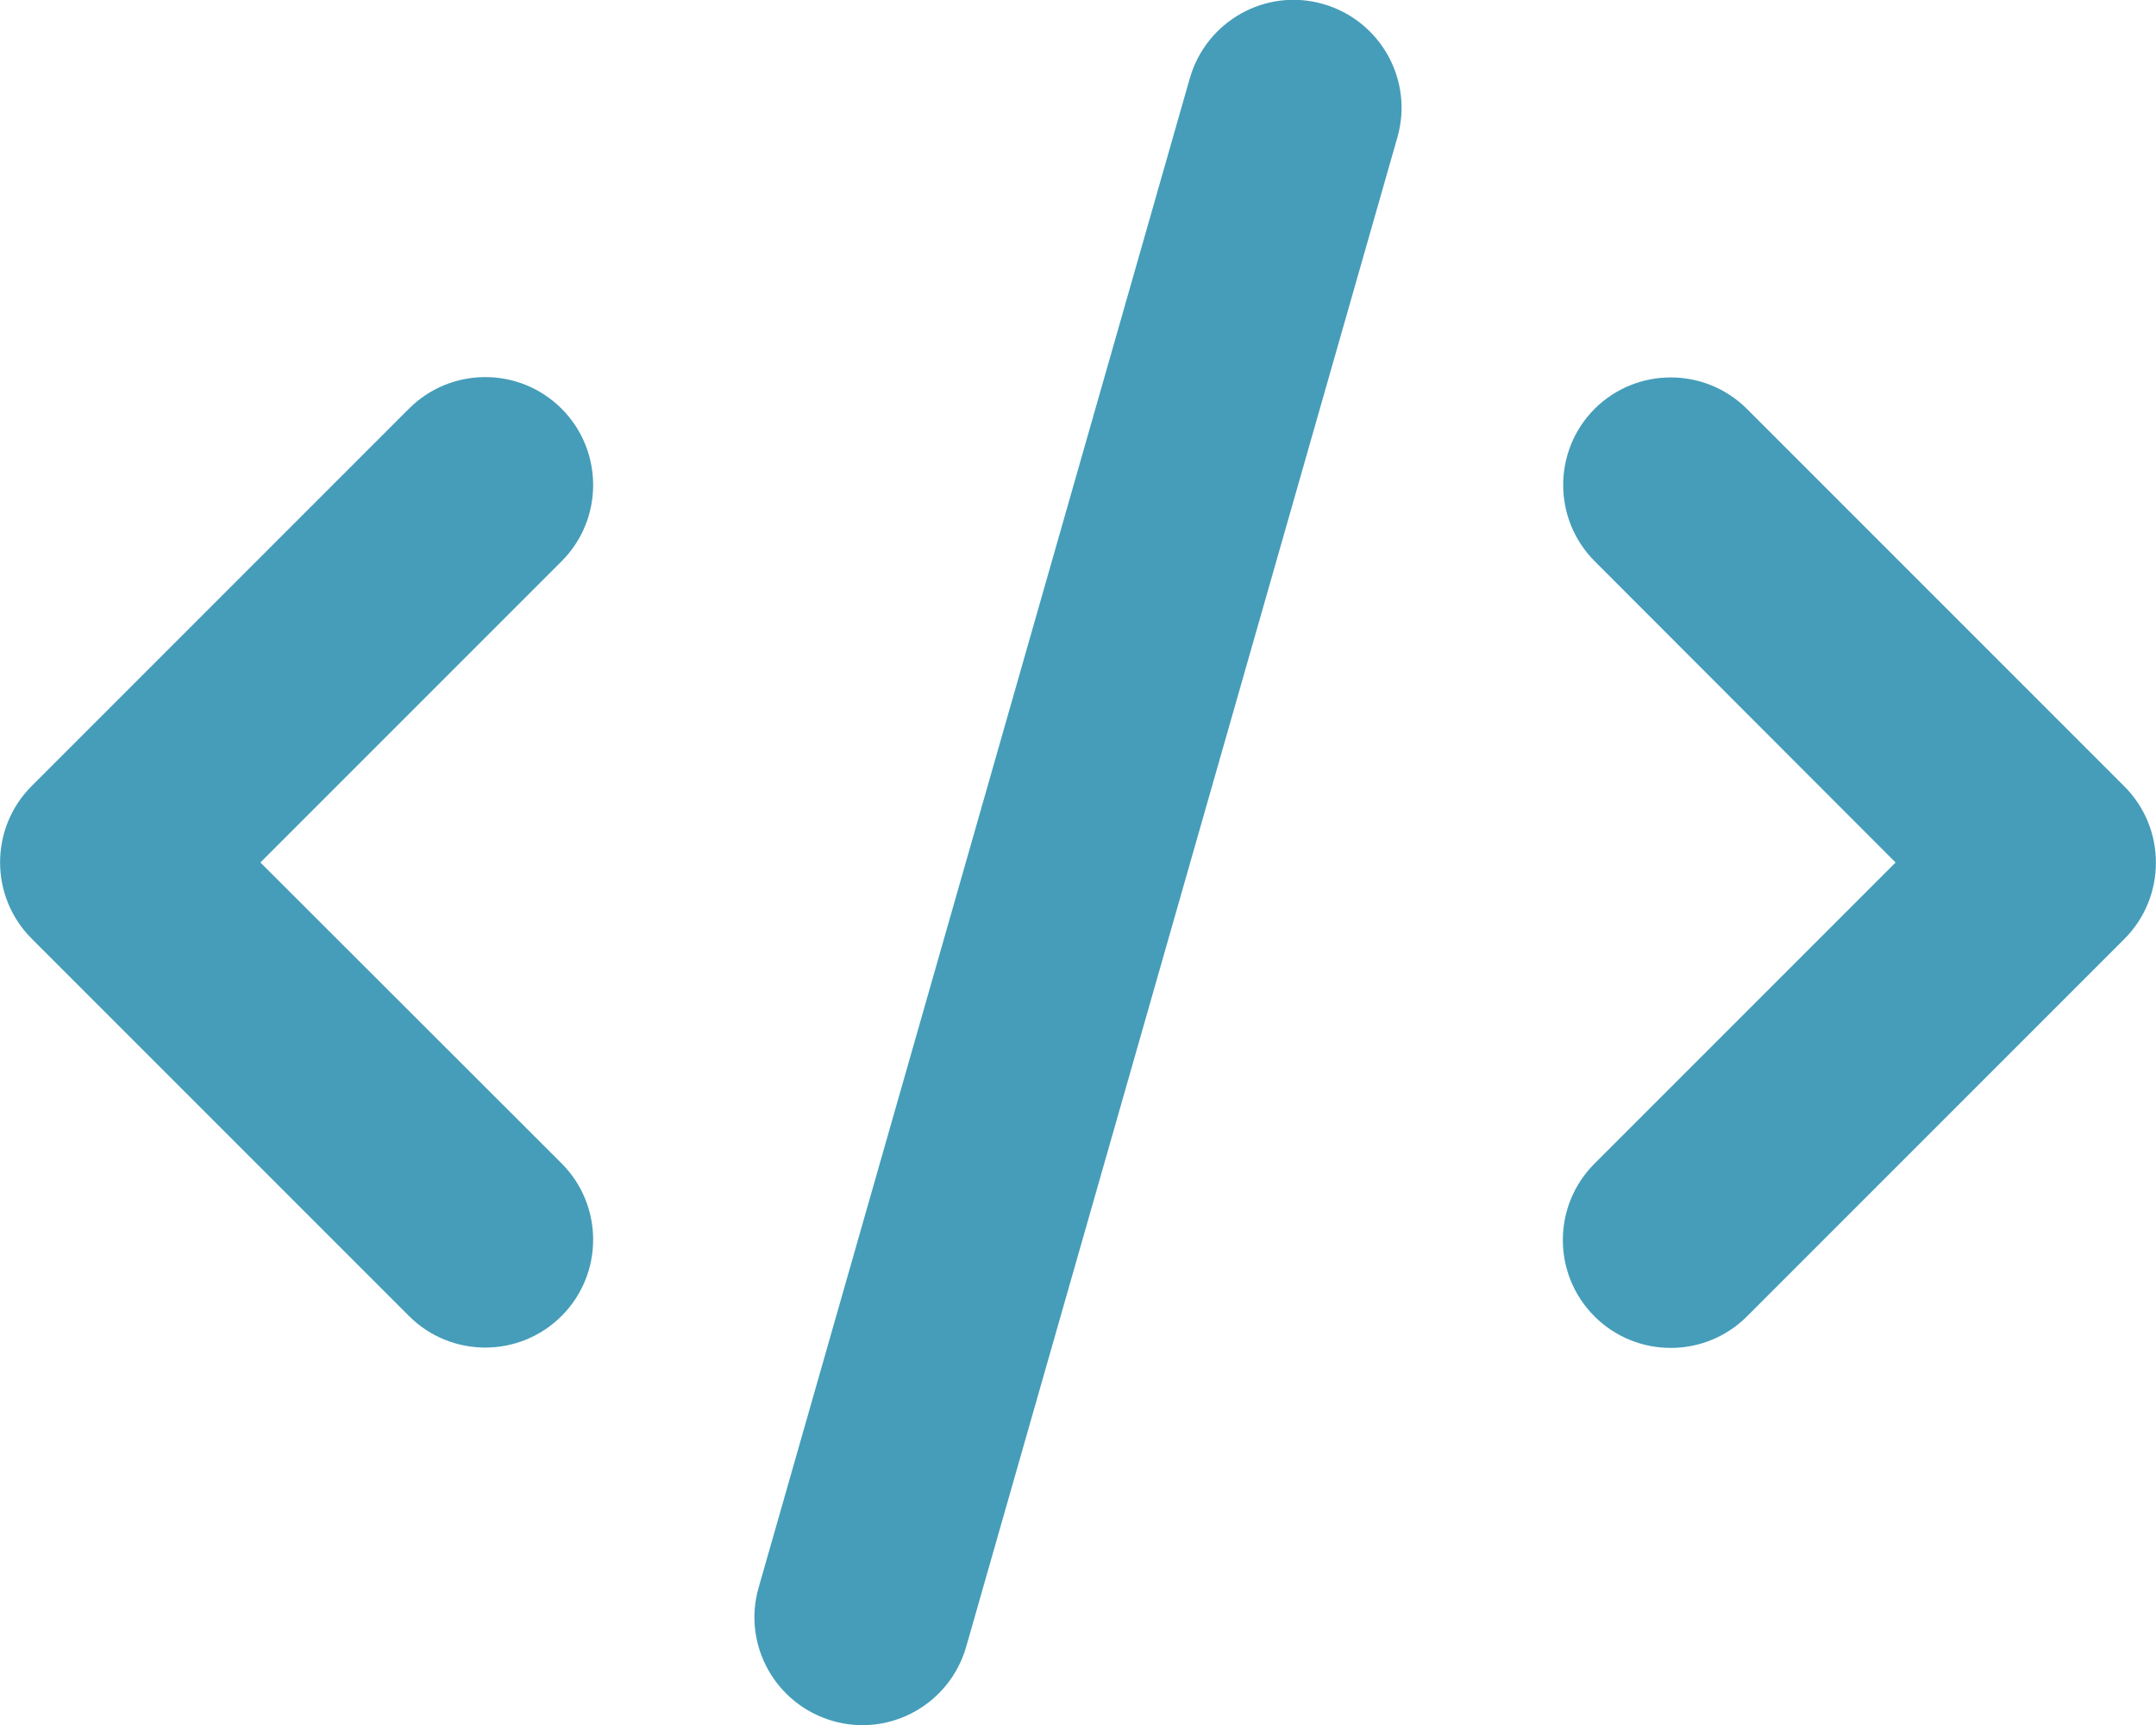
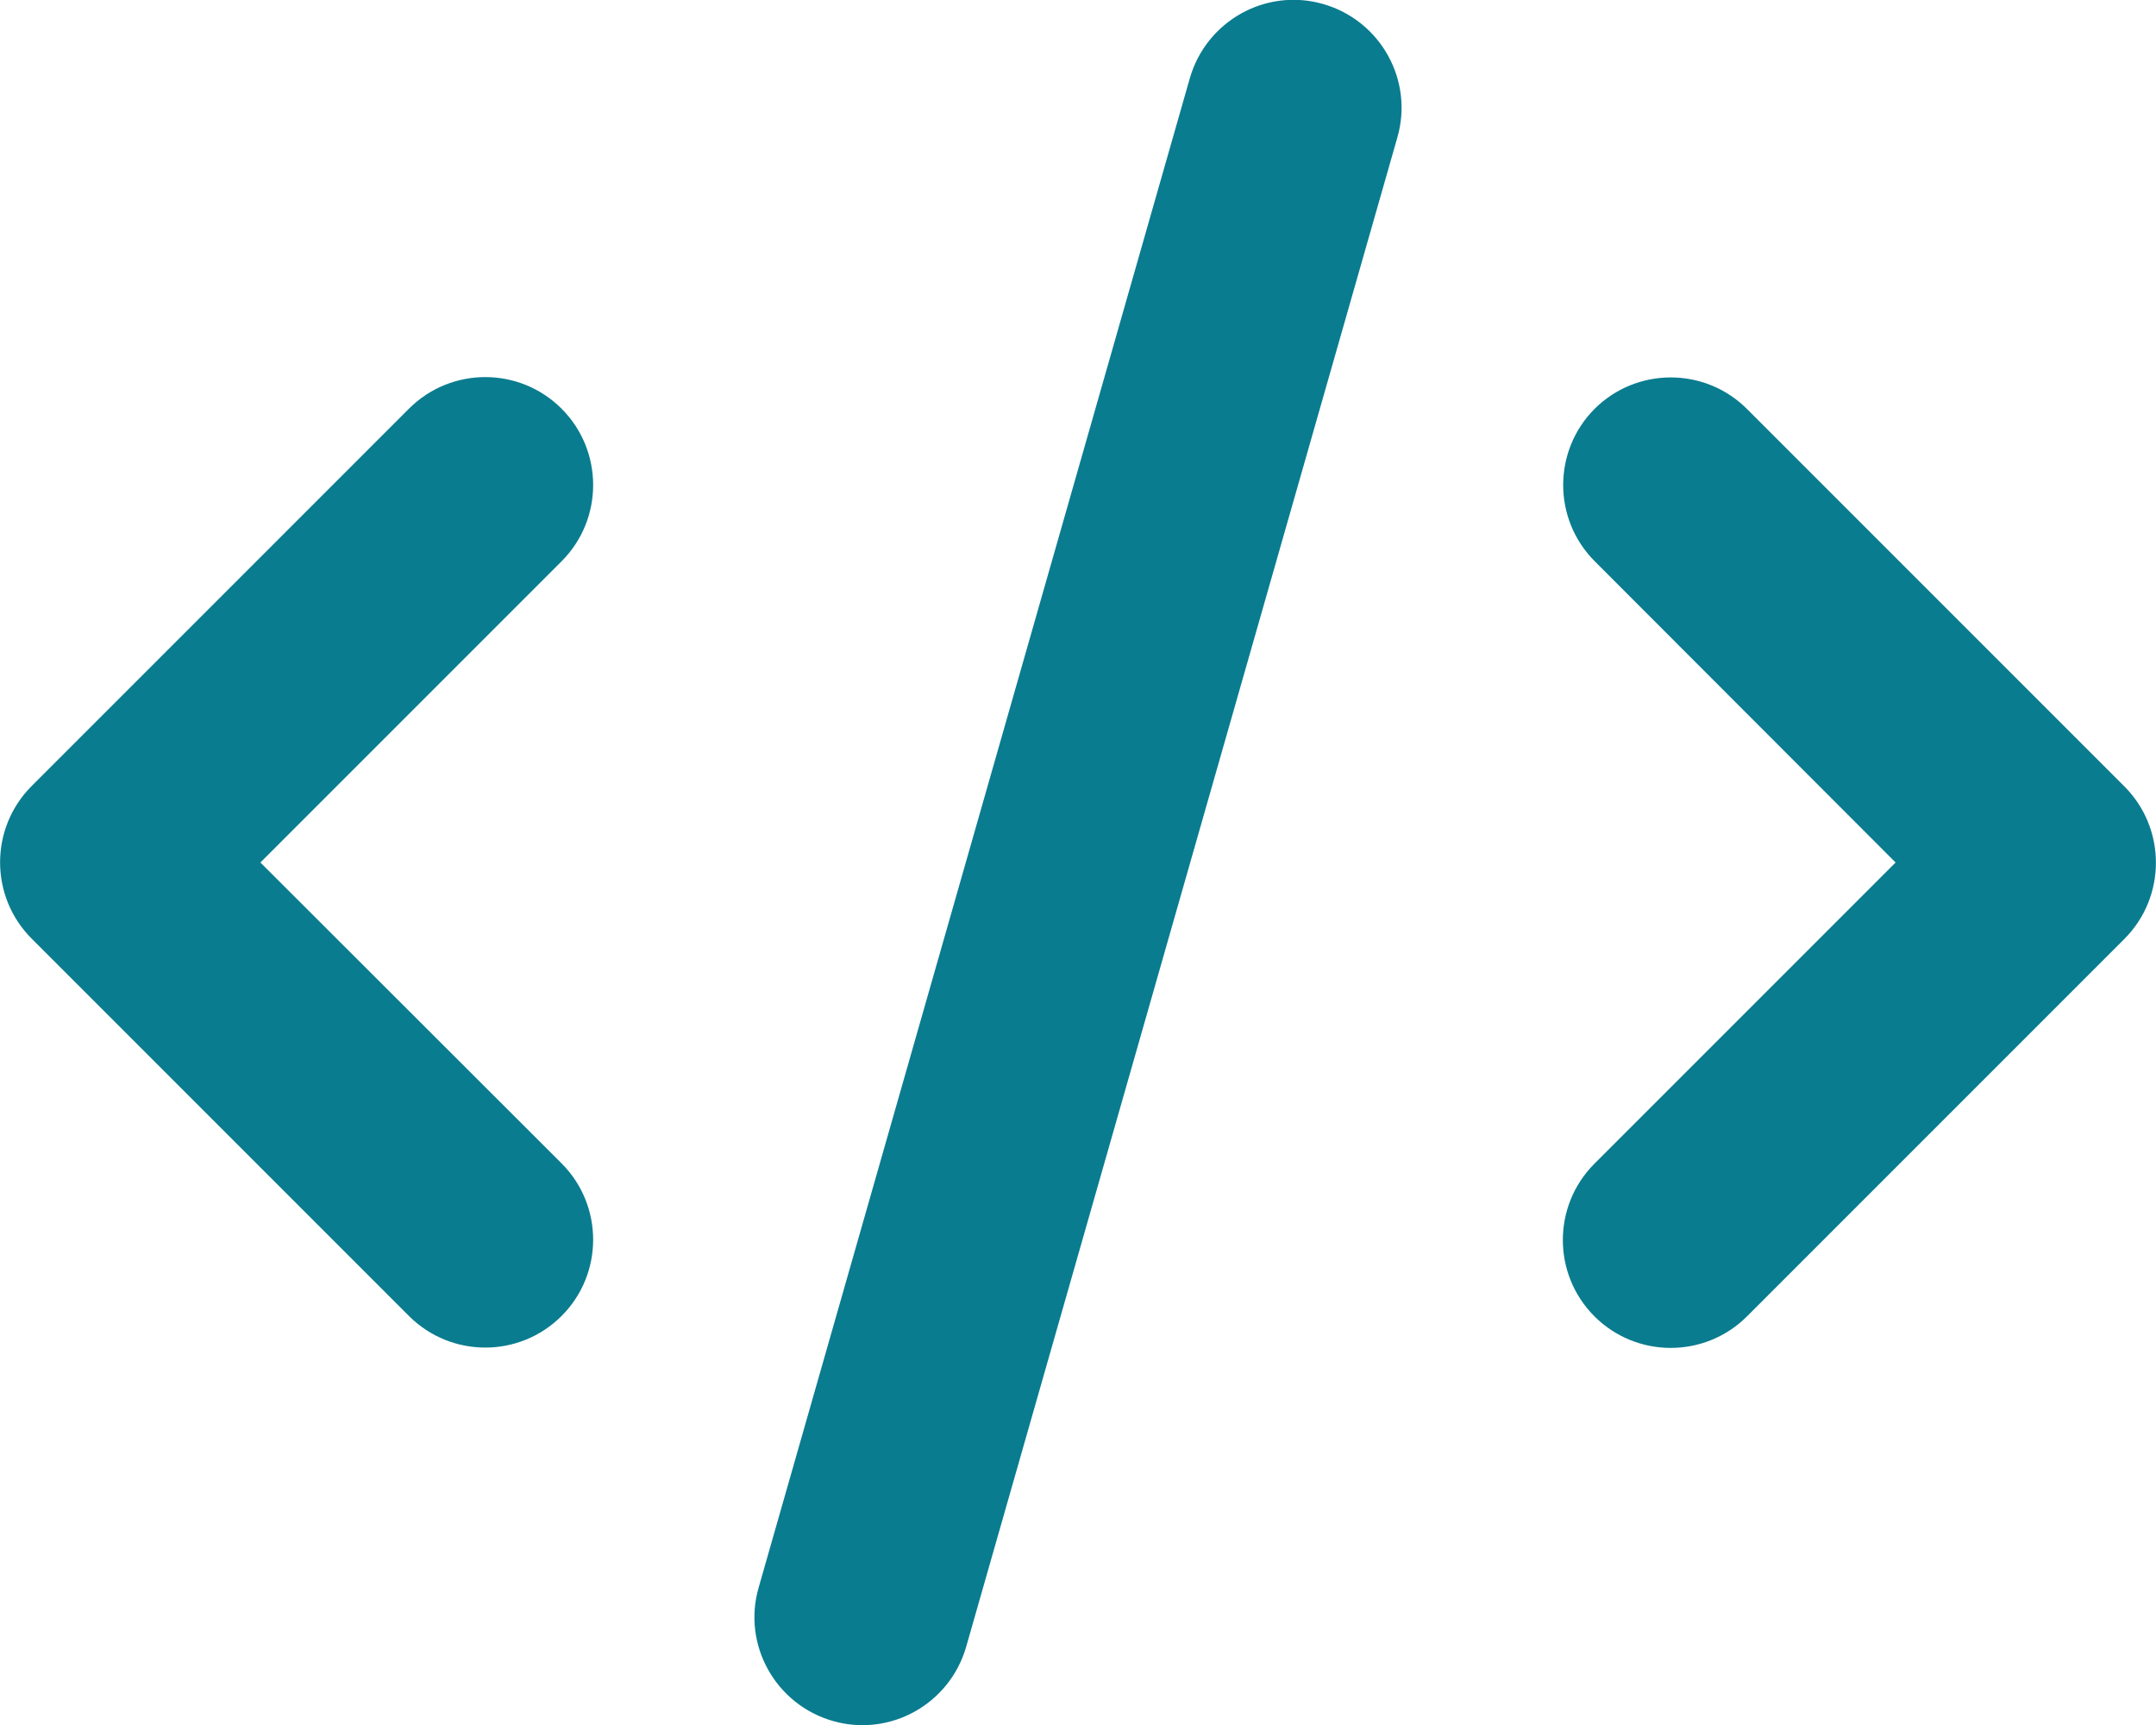
<svg xmlns="http://www.w3.org/2000/svg" height="1em" viewBox="0 0 640 512">
-   <style>svg{fill:#459db9}</style>
+   <style>svg{fill:#0a7c8f}</style>
  <path d="M392.8 1.2c-17-4.9-34.7 5-39.6 22l-128 448c-4.9 17 5 34.7 22 39.6s34.7-5 39.6-22l128-448c4.9-17-5-34.7-22-39.6zm80.6 120.1c-12.5 12.5-12.5 32.8 0 45.3L562.7 256l-89.4 89.4c-12.5 12.5-12.5 32.8 0 45.3s32.8 12.5 45.3 0l112-112c12.5-12.5 12.5-32.8 0-45.3l-112-112c-12.5-12.5-32.8-12.5-45.3 0zm-306.7 0c-12.5-12.5-32.8-12.5-45.3 0l-112 112c-12.5 12.5-12.5 32.8 0 45.3l112 112c12.5 12.5 32.8 12.5 45.3 0s12.5-32.8 0-45.3L77.3 256l89.4-89.4c12.5-12.5 12.5-32.8 0-45.3z" />
</svg>
